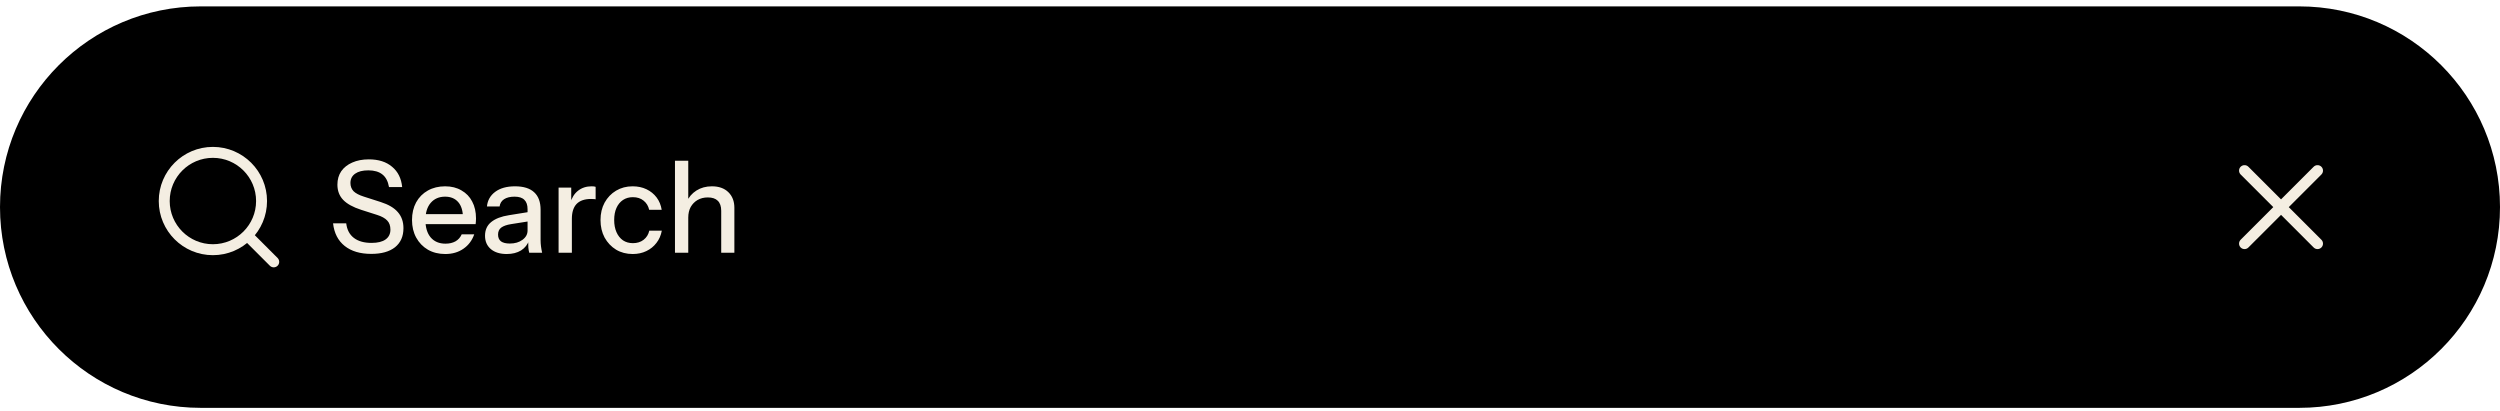
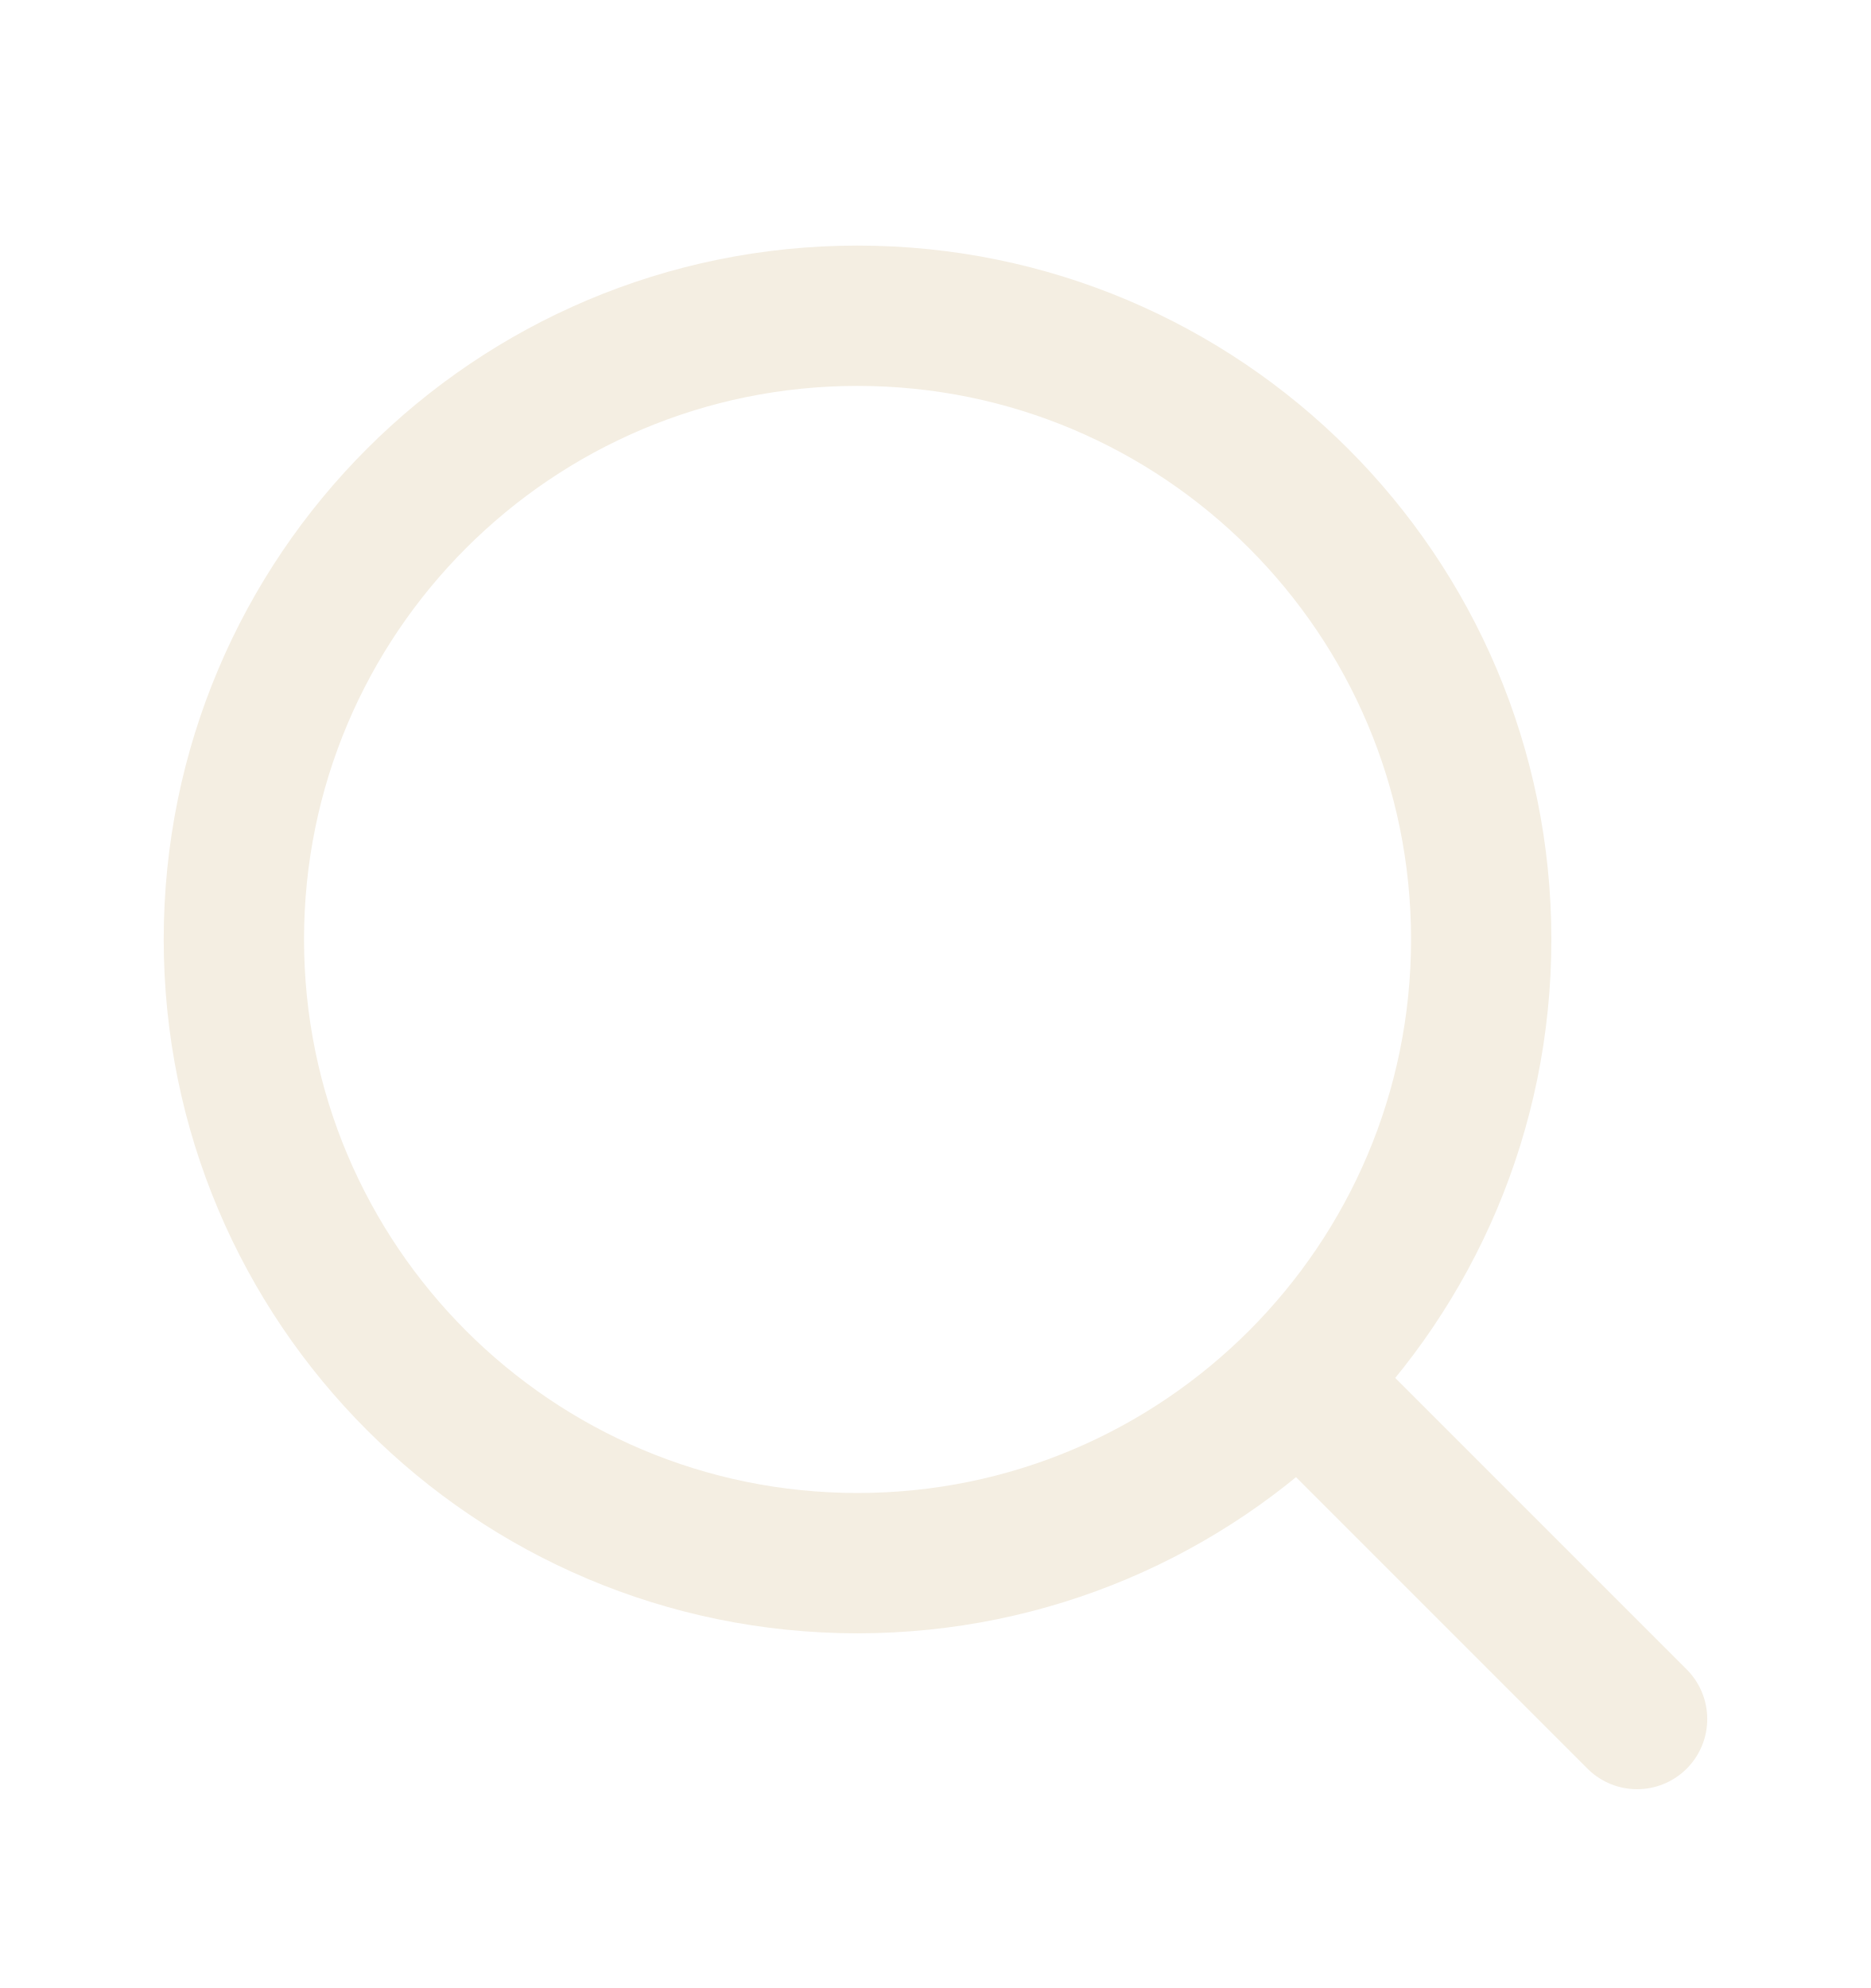
- <svg xmlns="http://www.w3.org/2000/svg" width="274" height="45" viewBox="0 0 274 45" fill="none">
-   <rect y="0.7" width="274" height="44" rx="22" fill="black" />
-   <path d="M30 28.7L27.134 25.833M28.667 22.033C28.667 24.979 26.279 27.367 23.333 27.367C20.388 27.367 18 24.979 18 22.033C18 19.088 20.388 16.7 23.333 16.7C26.279 16.7 28.667 19.088 28.667 22.033Z" stroke="#F4EEE2" stroke-width="1.2" stroke-linecap="round" stroke-linejoin="round" />
-   <path d="M40.69 27.826C39.477 27.826 38.506 27.537 37.778 26.958C37.05 26.379 36.625 25.553 36.504 24.48H37.946C38.03 25.18 38.31 25.712 38.786 26.076C39.262 26.44 39.906 26.622 40.718 26.622C41.399 26.622 41.913 26.496 42.258 26.244C42.613 25.992 42.79 25.633 42.79 25.166C42.79 24.746 42.673 24.415 42.44 24.172C42.207 23.92 41.838 23.715 41.334 23.556L39.584 22.996C38.688 22.707 38.03 22.343 37.61 21.904C37.19 21.465 36.98 20.91 36.98 20.238C36.98 19.669 37.12 19.179 37.4 18.768C37.689 18.357 38.091 18.04 38.604 17.816C39.127 17.583 39.733 17.466 40.424 17.466C41.488 17.466 42.337 17.737 42.972 18.278C43.616 18.81 43.985 19.552 44.078 20.504H42.636C42.524 19.869 42.281 19.407 41.908 19.118C41.535 18.819 41.021 18.67 40.368 18.67C39.752 18.67 39.271 18.791 38.926 19.034C38.581 19.277 38.408 19.617 38.408 20.056C38.408 20.411 38.52 20.709 38.744 20.952C38.977 21.185 39.36 21.386 39.892 21.554L41.726 22.142C42.575 22.413 43.201 22.781 43.602 23.248C44.013 23.715 44.218 24.303 44.218 25.012C44.218 25.908 43.91 26.603 43.294 27.098C42.678 27.583 41.81 27.826 40.69 27.826ZM48.797 27.84C48.079 27.84 47.444 27.681 46.893 27.364C46.352 27.047 45.927 26.608 45.619 26.048C45.311 25.488 45.157 24.844 45.157 24.116C45.157 23.379 45.307 22.735 45.605 22.184C45.913 21.624 46.343 21.19 46.893 20.882C47.444 20.574 48.074 20.42 48.783 20.42C49.474 20.42 50.071 20.569 50.575 20.868C51.089 21.157 51.481 21.563 51.751 22.086C52.031 22.609 52.171 23.229 52.171 23.948C52.171 24.06 52.167 24.167 52.157 24.27C52.157 24.363 52.148 24.461 52.129 24.564H46.137V23.472H51.107L50.743 23.906C50.743 23.141 50.571 22.557 50.225 22.156C49.88 21.755 49.399 21.554 48.783 21.554C48.121 21.554 47.593 21.783 47.201 22.24C46.819 22.688 46.627 23.313 46.627 24.116C46.627 24.928 46.819 25.563 47.201 26.02C47.593 26.477 48.135 26.706 48.825 26.706C49.245 26.706 49.609 26.622 49.917 26.454C50.225 26.277 50.454 26.02 50.603 25.684H51.975C51.742 26.356 51.345 26.883 50.785 27.266C50.235 27.649 49.572 27.84 48.797 27.84ZM58.003 27.7C57.956 27.523 57.923 27.327 57.905 27.112C57.895 26.897 57.891 26.636 57.891 26.328H57.821V22.926C57.821 22.469 57.704 22.128 57.471 21.904C57.247 21.671 56.887 21.554 56.393 21.554C55.917 21.554 55.534 21.647 55.245 21.834C54.965 22.021 54.801 22.287 54.755 22.632H53.369C53.434 21.96 53.737 21.423 54.279 21.022C54.82 20.621 55.543 20.42 56.449 20.42C57.382 20.42 58.082 20.639 58.549 21.078C59.015 21.507 59.249 22.142 59.249 22.982V26.328C59.249 26.543 59.263 26.762 59.291 26.986C59.319 27.21 59.361 27.448 59.417 27.7H58.003ZM55.539 27.84C54.811 27.84 54.232 27.663 53.803 27.308C53.373 26.944 53.159 26.454 53.159 25.838C53.159 25.203 53.383 24.704 53.831 24.34C54.288 23.967 54.941 23.715 55.791 23.584L58.143 23.206V24.228L56.015 24.564C55.539 24.639 55.179 24.765 54.937 24.942C54.703 25.119 54.587 25.376 54.587 25.712C54.587 26.039 54.694 26.286 54.909 26.454C55.133 26.613 55.455 26.692 55.875 26.692C56.435 26.692 56.897 26.557 57.261 26.286C57.634 26.015 57.821 25.675 57.821 25.264L58.003 26.3C57.835 26.795 57.536 27.177 57.107 27.448C56.677 27.709 56.155 27.84 55.539 27.84ZM61.221 27.7V20.56H62.607V22.338H62.677V27.7H61.221ZM62.677 23.976L62.495 22.282C62.663 21.675 62.953 21.213 63.363 20.896C63.774 20.579 64.264 20.42 64.833 20.42C65.048 20.42 65.197 20.439 65.281 20.476V21.848C65.235 21.829 65.169 21.82 65.085 21.82C65.001 21.811 64.899 21.806 64.777 21.806C64.077 21.806 63.55 21.988 63.195 22.352C62.85 22.716 62.677 23.257 62.677 23.976ZM69.344 27.84C68.662 27.84 68.055 27.681 67.523 27.364C66.992 27.037 66.572 26.594 66.263 26.034C65.965 25.474 65.816 24.835 65.816 24.116C65.816 23.397 65.965 22.763 66.263 22.212C66.572 21.652 66.992 21.213 67.523 20.896C68.055 20.579 68.657 20.42 69.329 20.42C69.899 20.42 70.407 20.527 70.856 20.742C71.303 20.957 71.672 21.255 71.962 21.638C72.251 22.021 72.438 22.473 72.522 22.996H71.15C71.056 22.576 70.851 22.24 70.534 21.988C70.225 21.736 69.834 21.61 69.358 21.61C68.947 21.61 68.588 21.713 68.279 21.918C67.972 22.123 67.734 22.413 67.566 22.786C67.397 23.159 67.314 23.603 67.314 24.116C67.314 24.62 67.397 25.063 67.566 25.446C67.734 25.829 67.972 26.127 68.279 26.342C68.588 26.547 68.951 26.65 69.371 26.65C69.829 26.65 70.216 26.529 70.534 26.286C70.86 26.034 71.07 25.698 71.163 25.278H72.535C72.442 25.791 72.246 26.239 71.948 26.622C71.658 27.005 71.29 27.303 70.841 27.518C70.394 27.733 69.894 27.84 69.344 27.84ZM73.977 27.7V17.62H75.433V27.7H73.977ZM79.045 27.7V23.108C79.045 22.613 78.919 22.245 78.667 22.002C78.424 21.759 78.06 21.638 77.575 21.638C77.155 21.638 76.782 21.731 76.455 21.918C76.138 22.105 75.886 22.361 75.699 22.688C75.522 23.015 75.433 23.402 75.433 23.85L75.251 22.142C75.484 21.61 75.844 21.19 76.329 20.882C76.814 20.574 77.379 20.42 78.023 20.42C78.788 20.42 79.39 20.635 79.829 21.064C80.268 21.493 80.487 22.063 80.487 22.772V27.7H79.045Z" fill="#F4EEE2" />
-   <path d="M254 18.7L246 26.7M246 18.7L254 26.7" stroke="#F4EEE2" stroke-width="1.2" stroke-linecap="round" stroke-linejoin="round" />
+ <svg xmlns="http://www.w3.org/2000/svg" width="16" height="17" viewBox="0 0 16 17" fill="none">
+   <path d="M14 14.7L11.133 11.833M12.667 8.033C12.667 10.979 10.279 13.367 7.333 13.367C4.388 13.367 2 10.979 2 8.033C2 5.088 4.388 2.7 7.333 2.7C10.279 2.7 12.667 5.088 12.667 8.033Z" stroke="#F4EEE2" stroke-width="1.2" stroke-linecap="round" stroke-linejoin="round" />
</svg>
